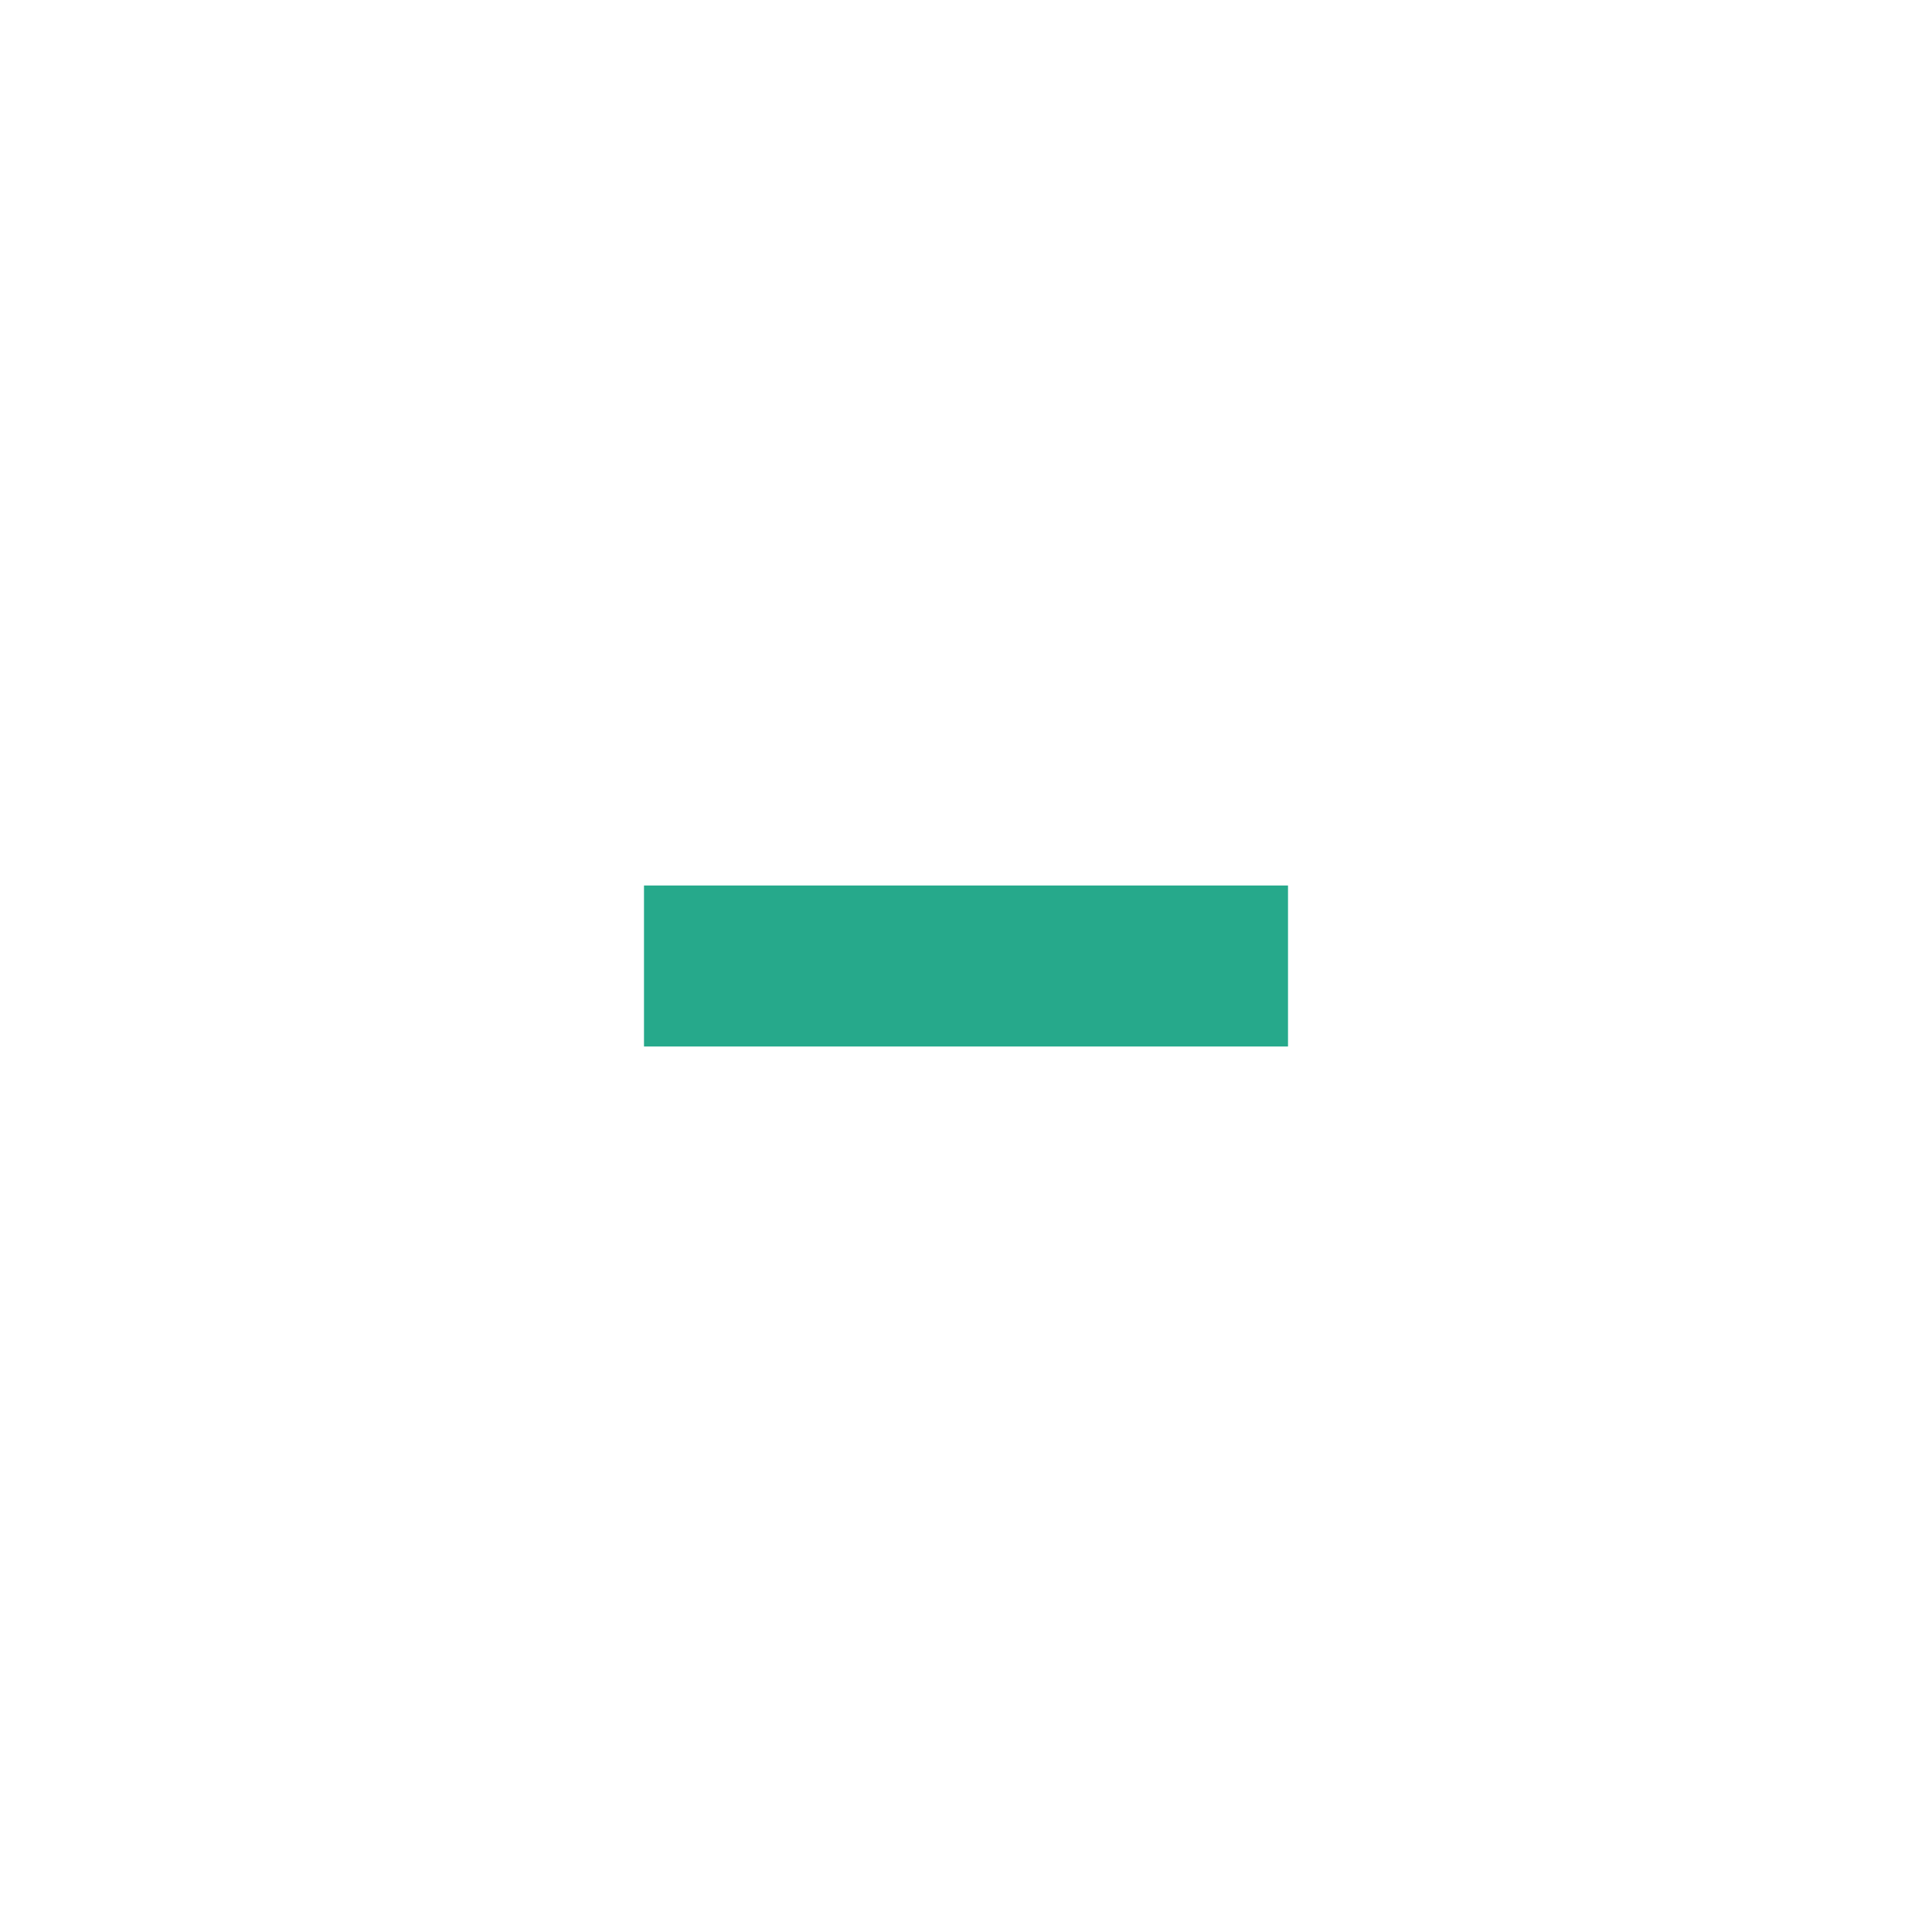
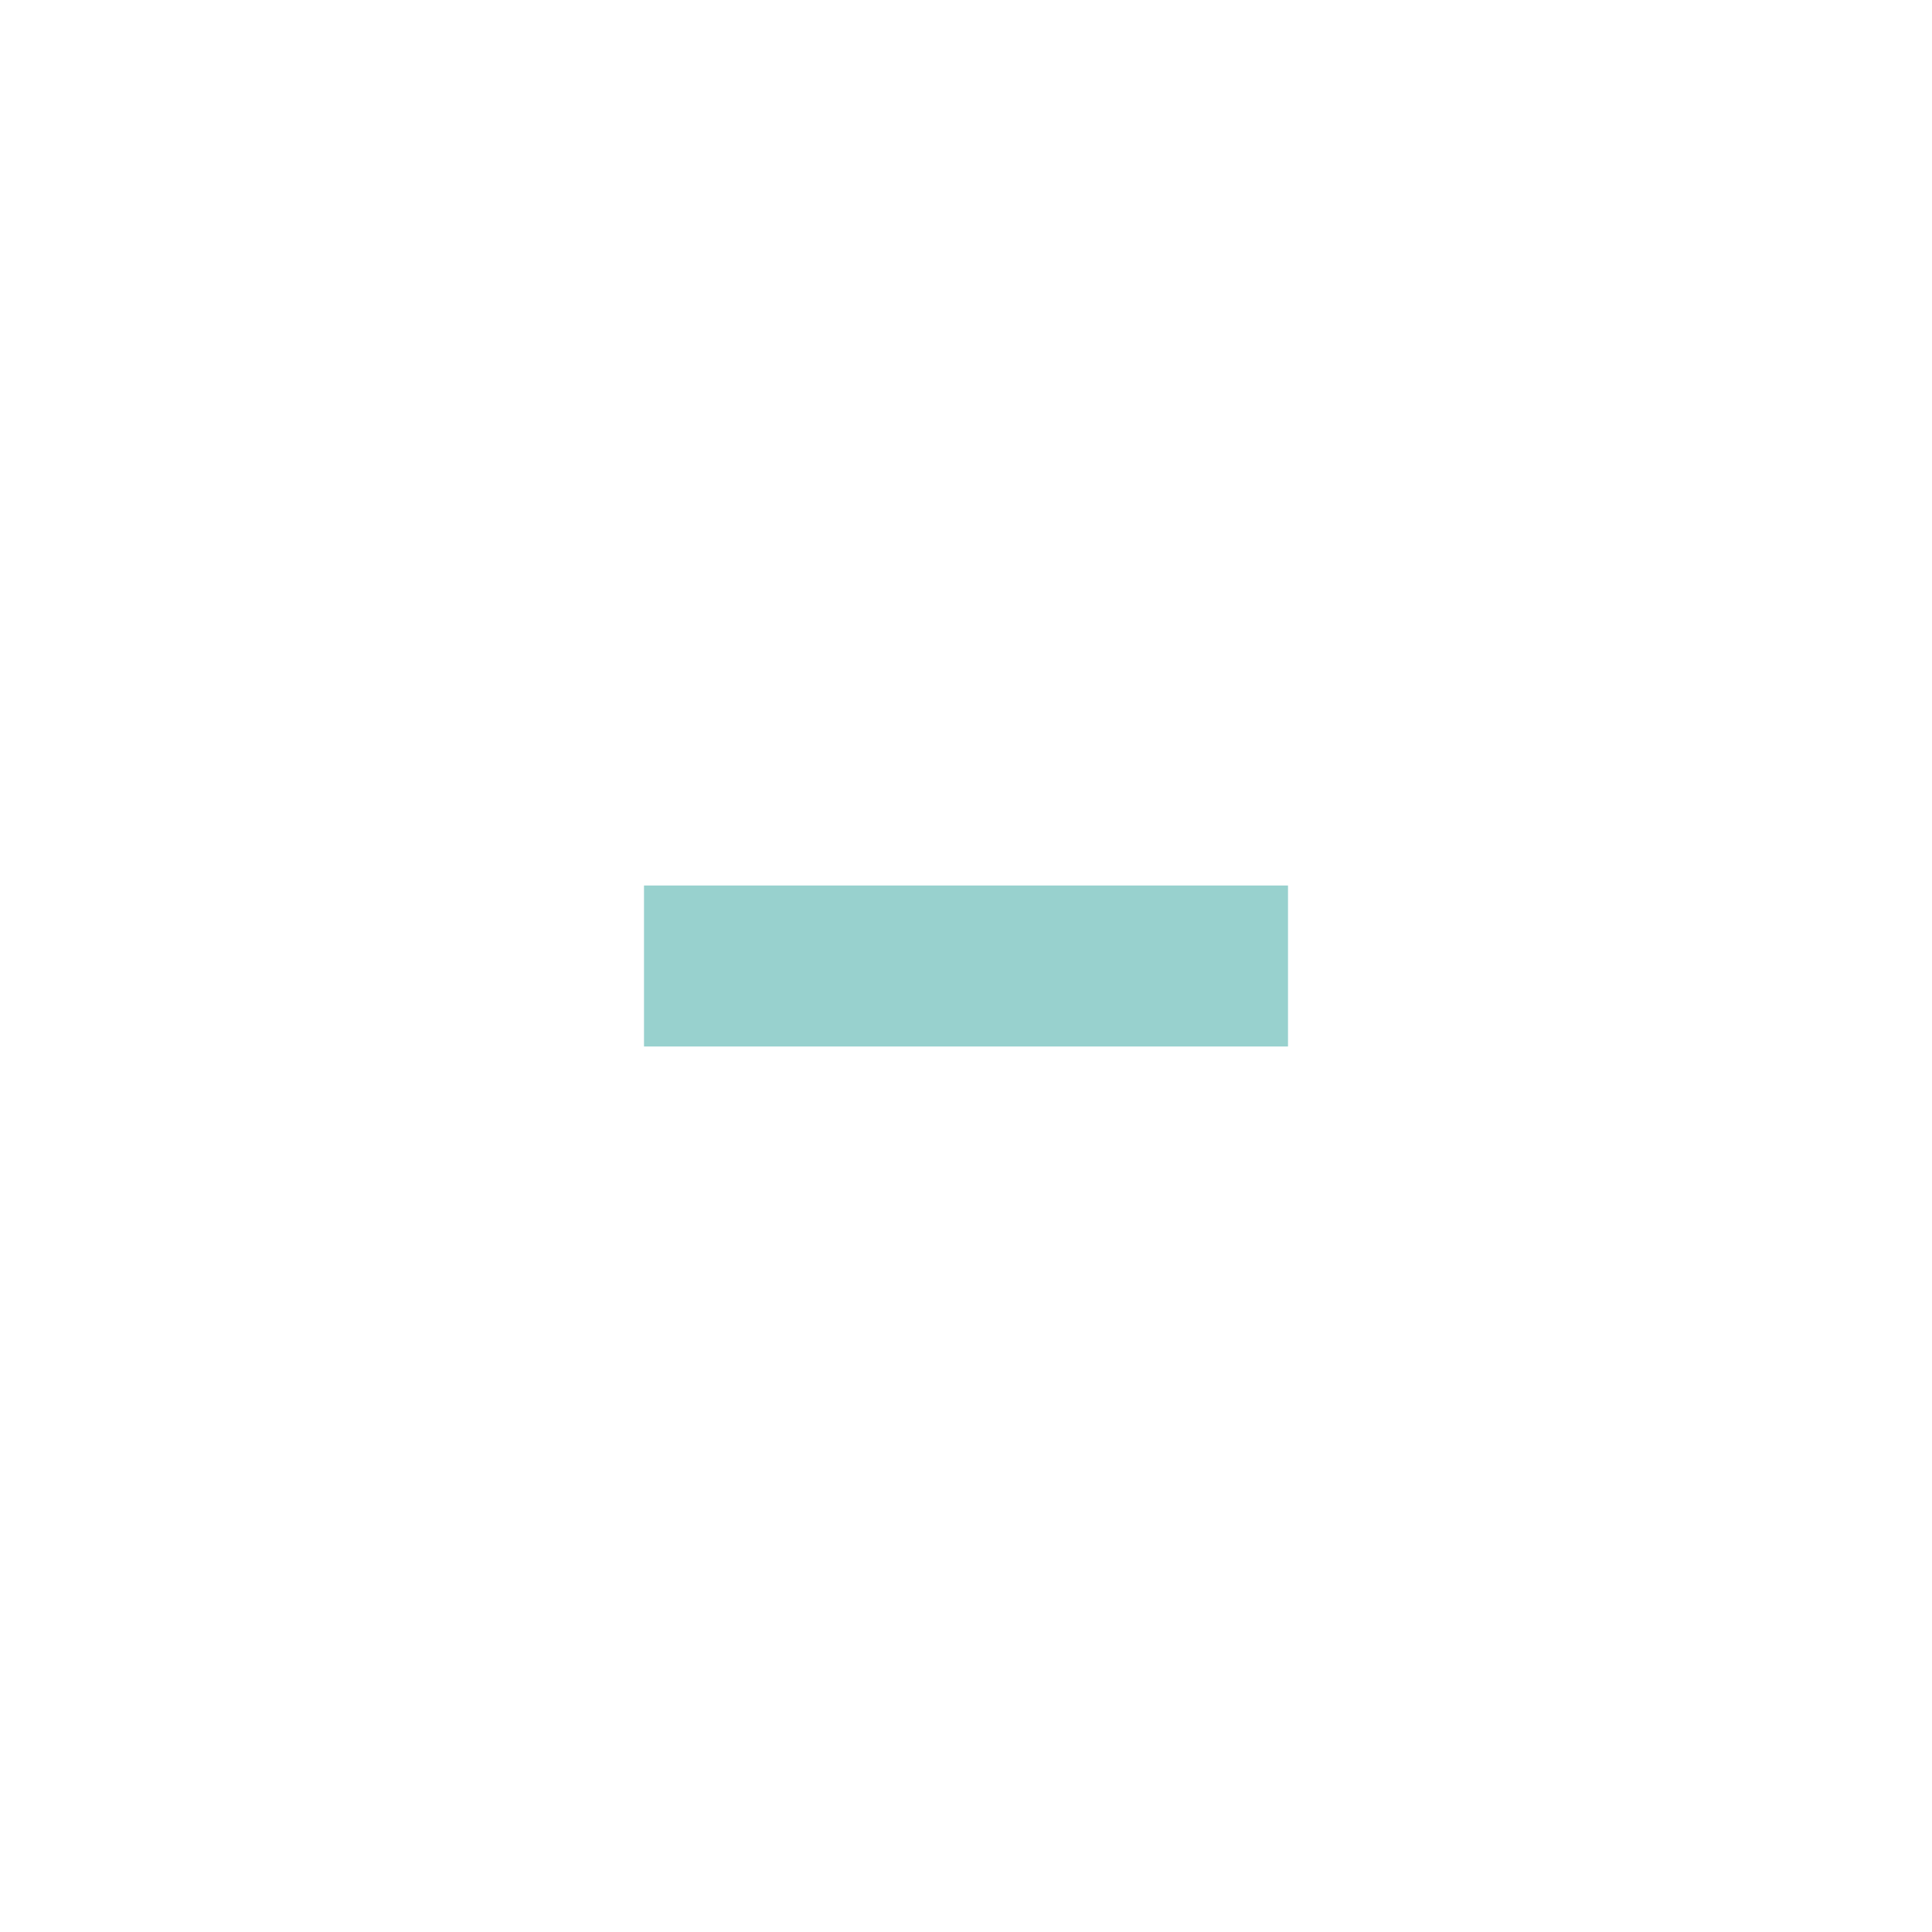
<svg xmlns="http://www.w3.org/2000/svg" version="1.1" x="0px" y="0px" width="24px" height="24px" viewBox="0 0 24 24" xml:space="preserve">
-   <rect x="8" y="11" fill="#26a98b" width="8" height="2" />
+   <rect x="8" y="11" fill="#98d1ce" width="8" height="2" />
</svg>
